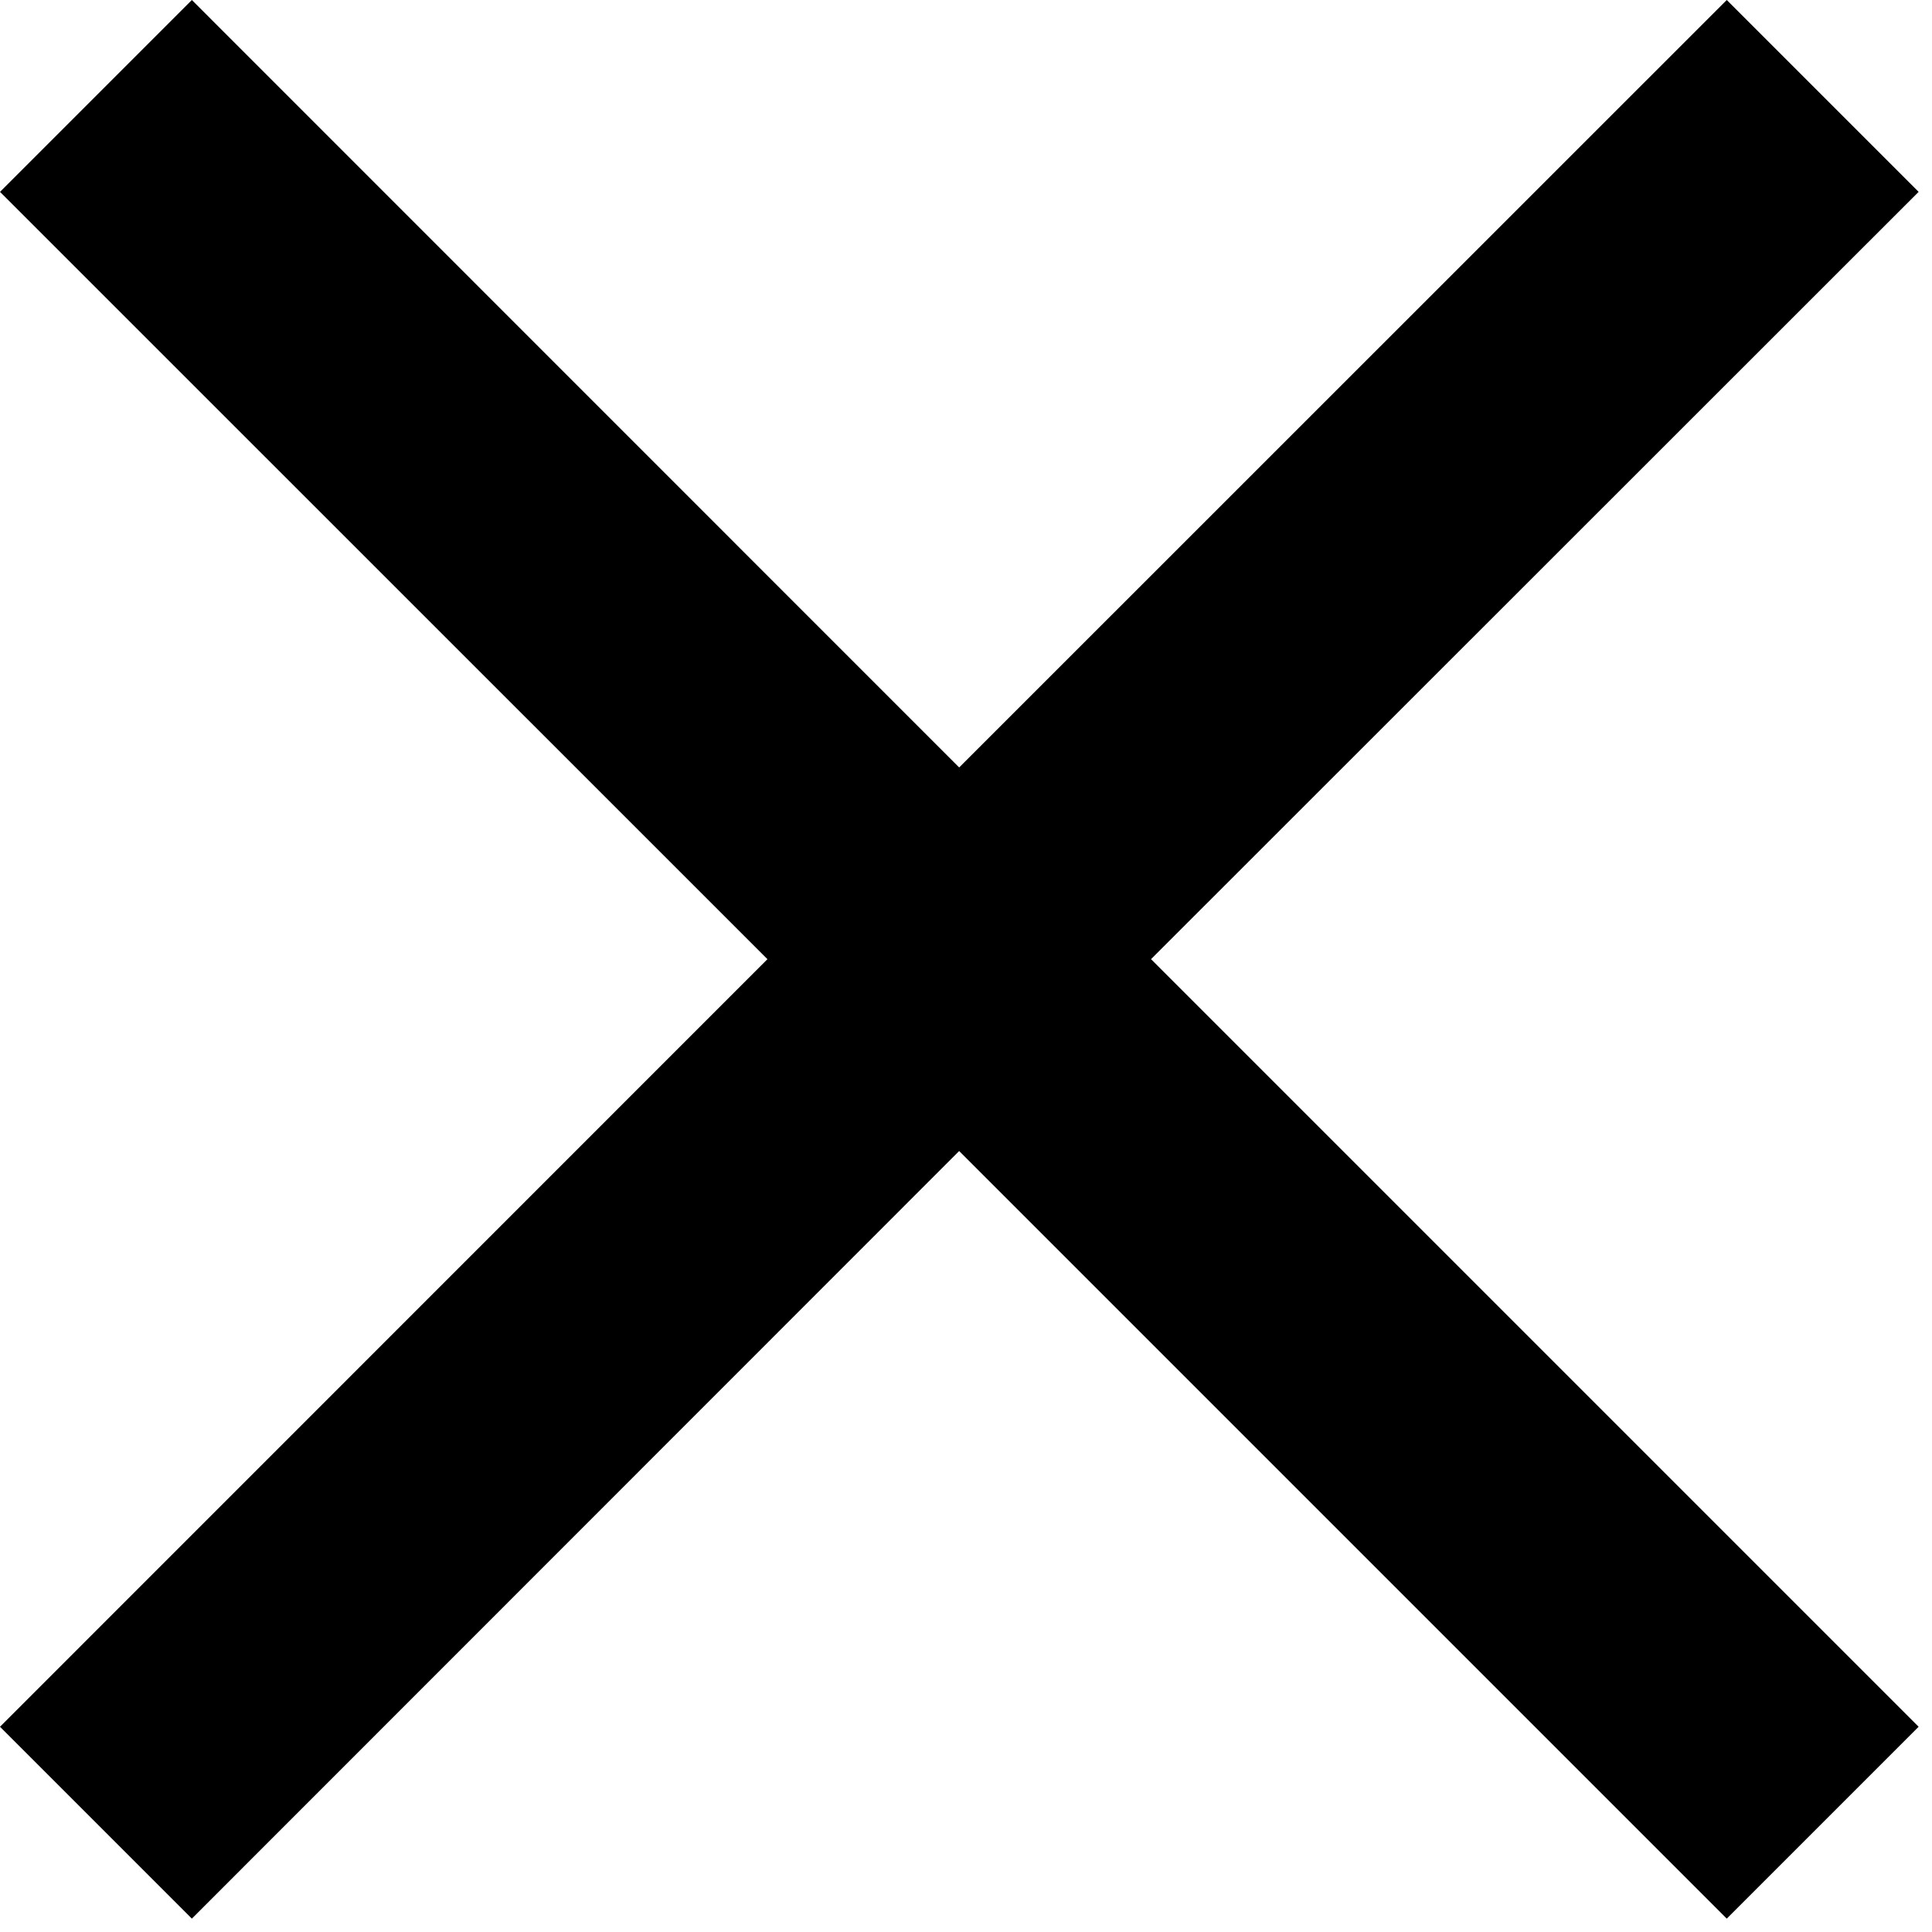
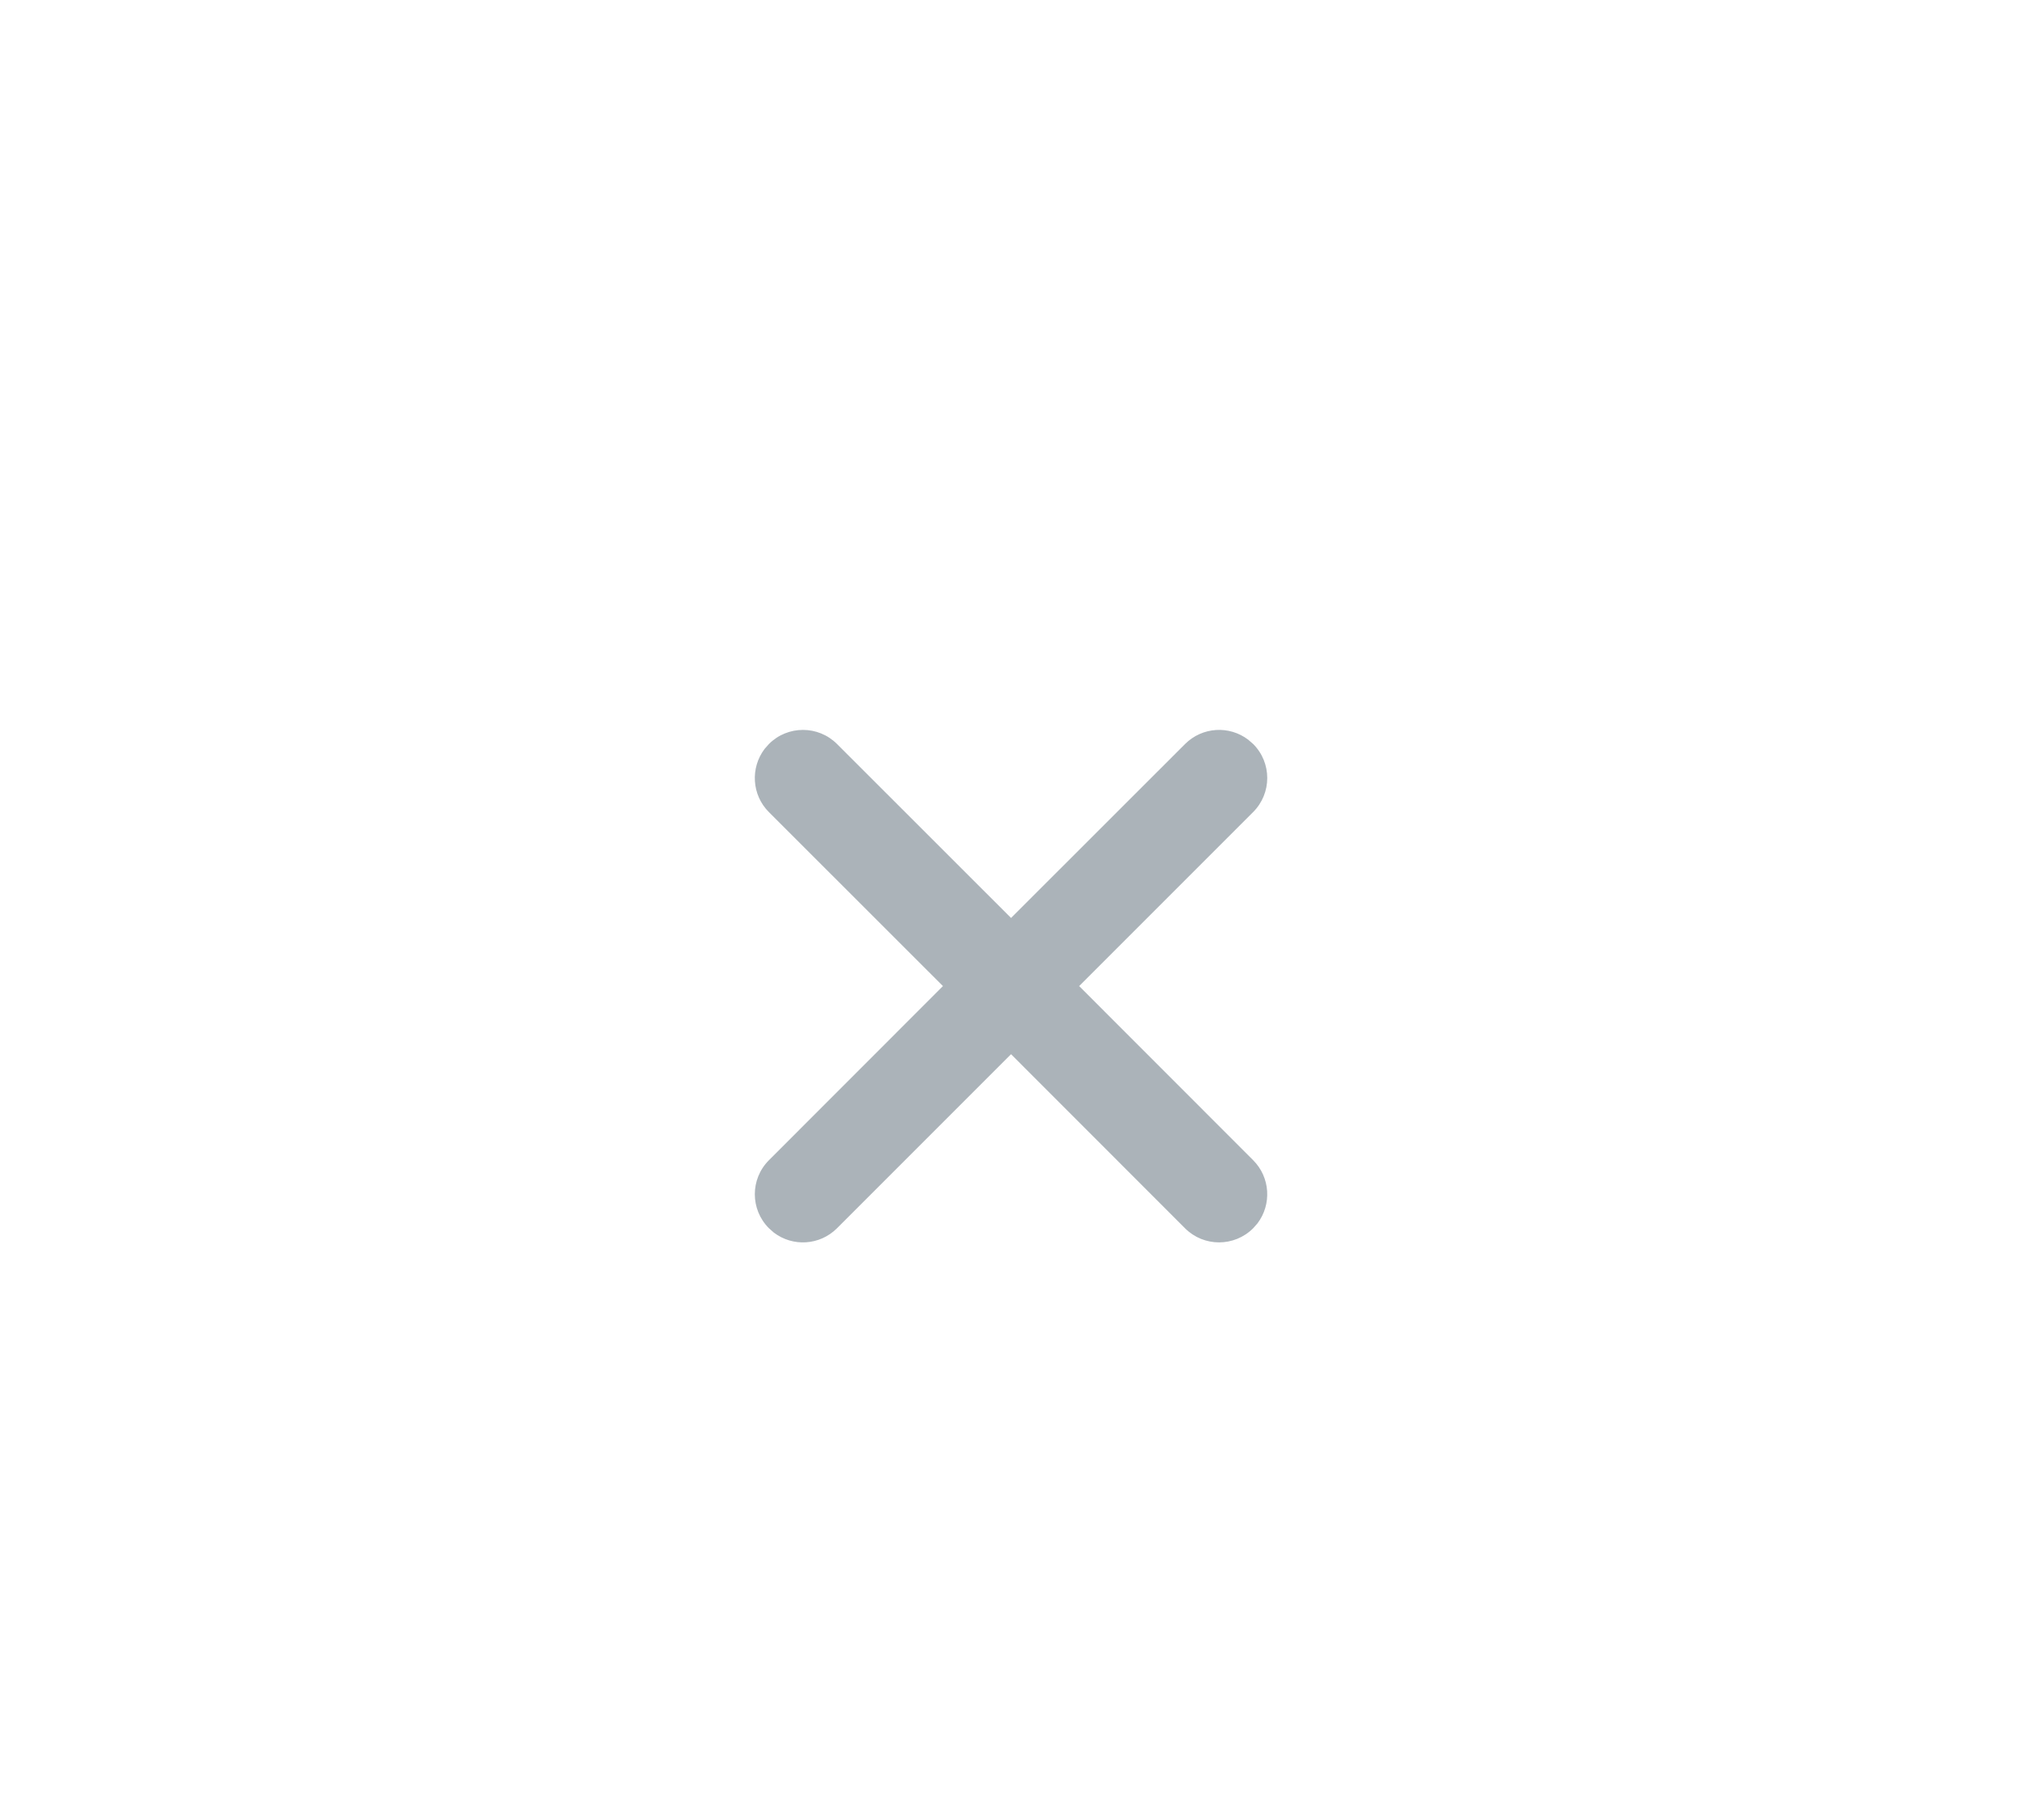
- <svg xmlns="http://www.w3.org/2000/svg" width="13px" height="13px" viewBox="0 0 13 13" version="1.1">
-   <g id="Assets" stroke="none" stroke-width="1" fill="none" fill-rule="evenodd">
-     <g id="Desktop-HD-Copy" transform="translate(-54, -729)">
-       <g id="Close" transform="translate(48, 721)">
-         <rect id="Rectangle" fill="#D8D8D8" opacity="0" x="0" y="0" width="24" height="28" />
-         <polygon id="X" fill="currentColor" points="17.619 8 18.91 9.291 13.745 14.454 18.91 19.619 17.619 20.91 12.454 15.745 7.291 20.91 6 19.619 11.164 14.454 6 9.291 7.291 8 12.454 13.164" />
-       </g>
-     </g>
+ <svg xmlns="http://www.w3.org/2000/svg" width="30" height="27" viewBox="0 0 30 27">
+   <g fill="none" fill-rule="evenodd">
+     <path fill="#ABB3B9" d="M15,9.549 C15.395,9.549 15.714,9.869 15.714,10.264 L15.714,10.264 L15.714,13.914 L19.366,13.915 C19.727,13.915 20.026,14.184 20.074,14.532 L20.08,14.629 C20.08,15.024 19.76,15.344 19.366,15.344 L19.366,15.344 L15.714,15.343 L15.714,18.995 C15.714,19.357 15.446,19.656 15.097,19.703 L15,19.709 C14.605,19.709 14.286,19.39 14.286,18.995 L14.286,18.995 L14.285,15.343 L10.634,15.344 C10.273,15.344 9.974,15.075 9.926,14.726 L9.92,14.629 C9.92,14.235 10.24,13.915 10.634,13.915 L10.634,13.915 L14.285,13.914 L14.286,10.264 C14.286,9.902 14.554,9.603 14.903,9.556 Z" transform="rotate(45 15 14.63)" />
  </g>
</svg>
